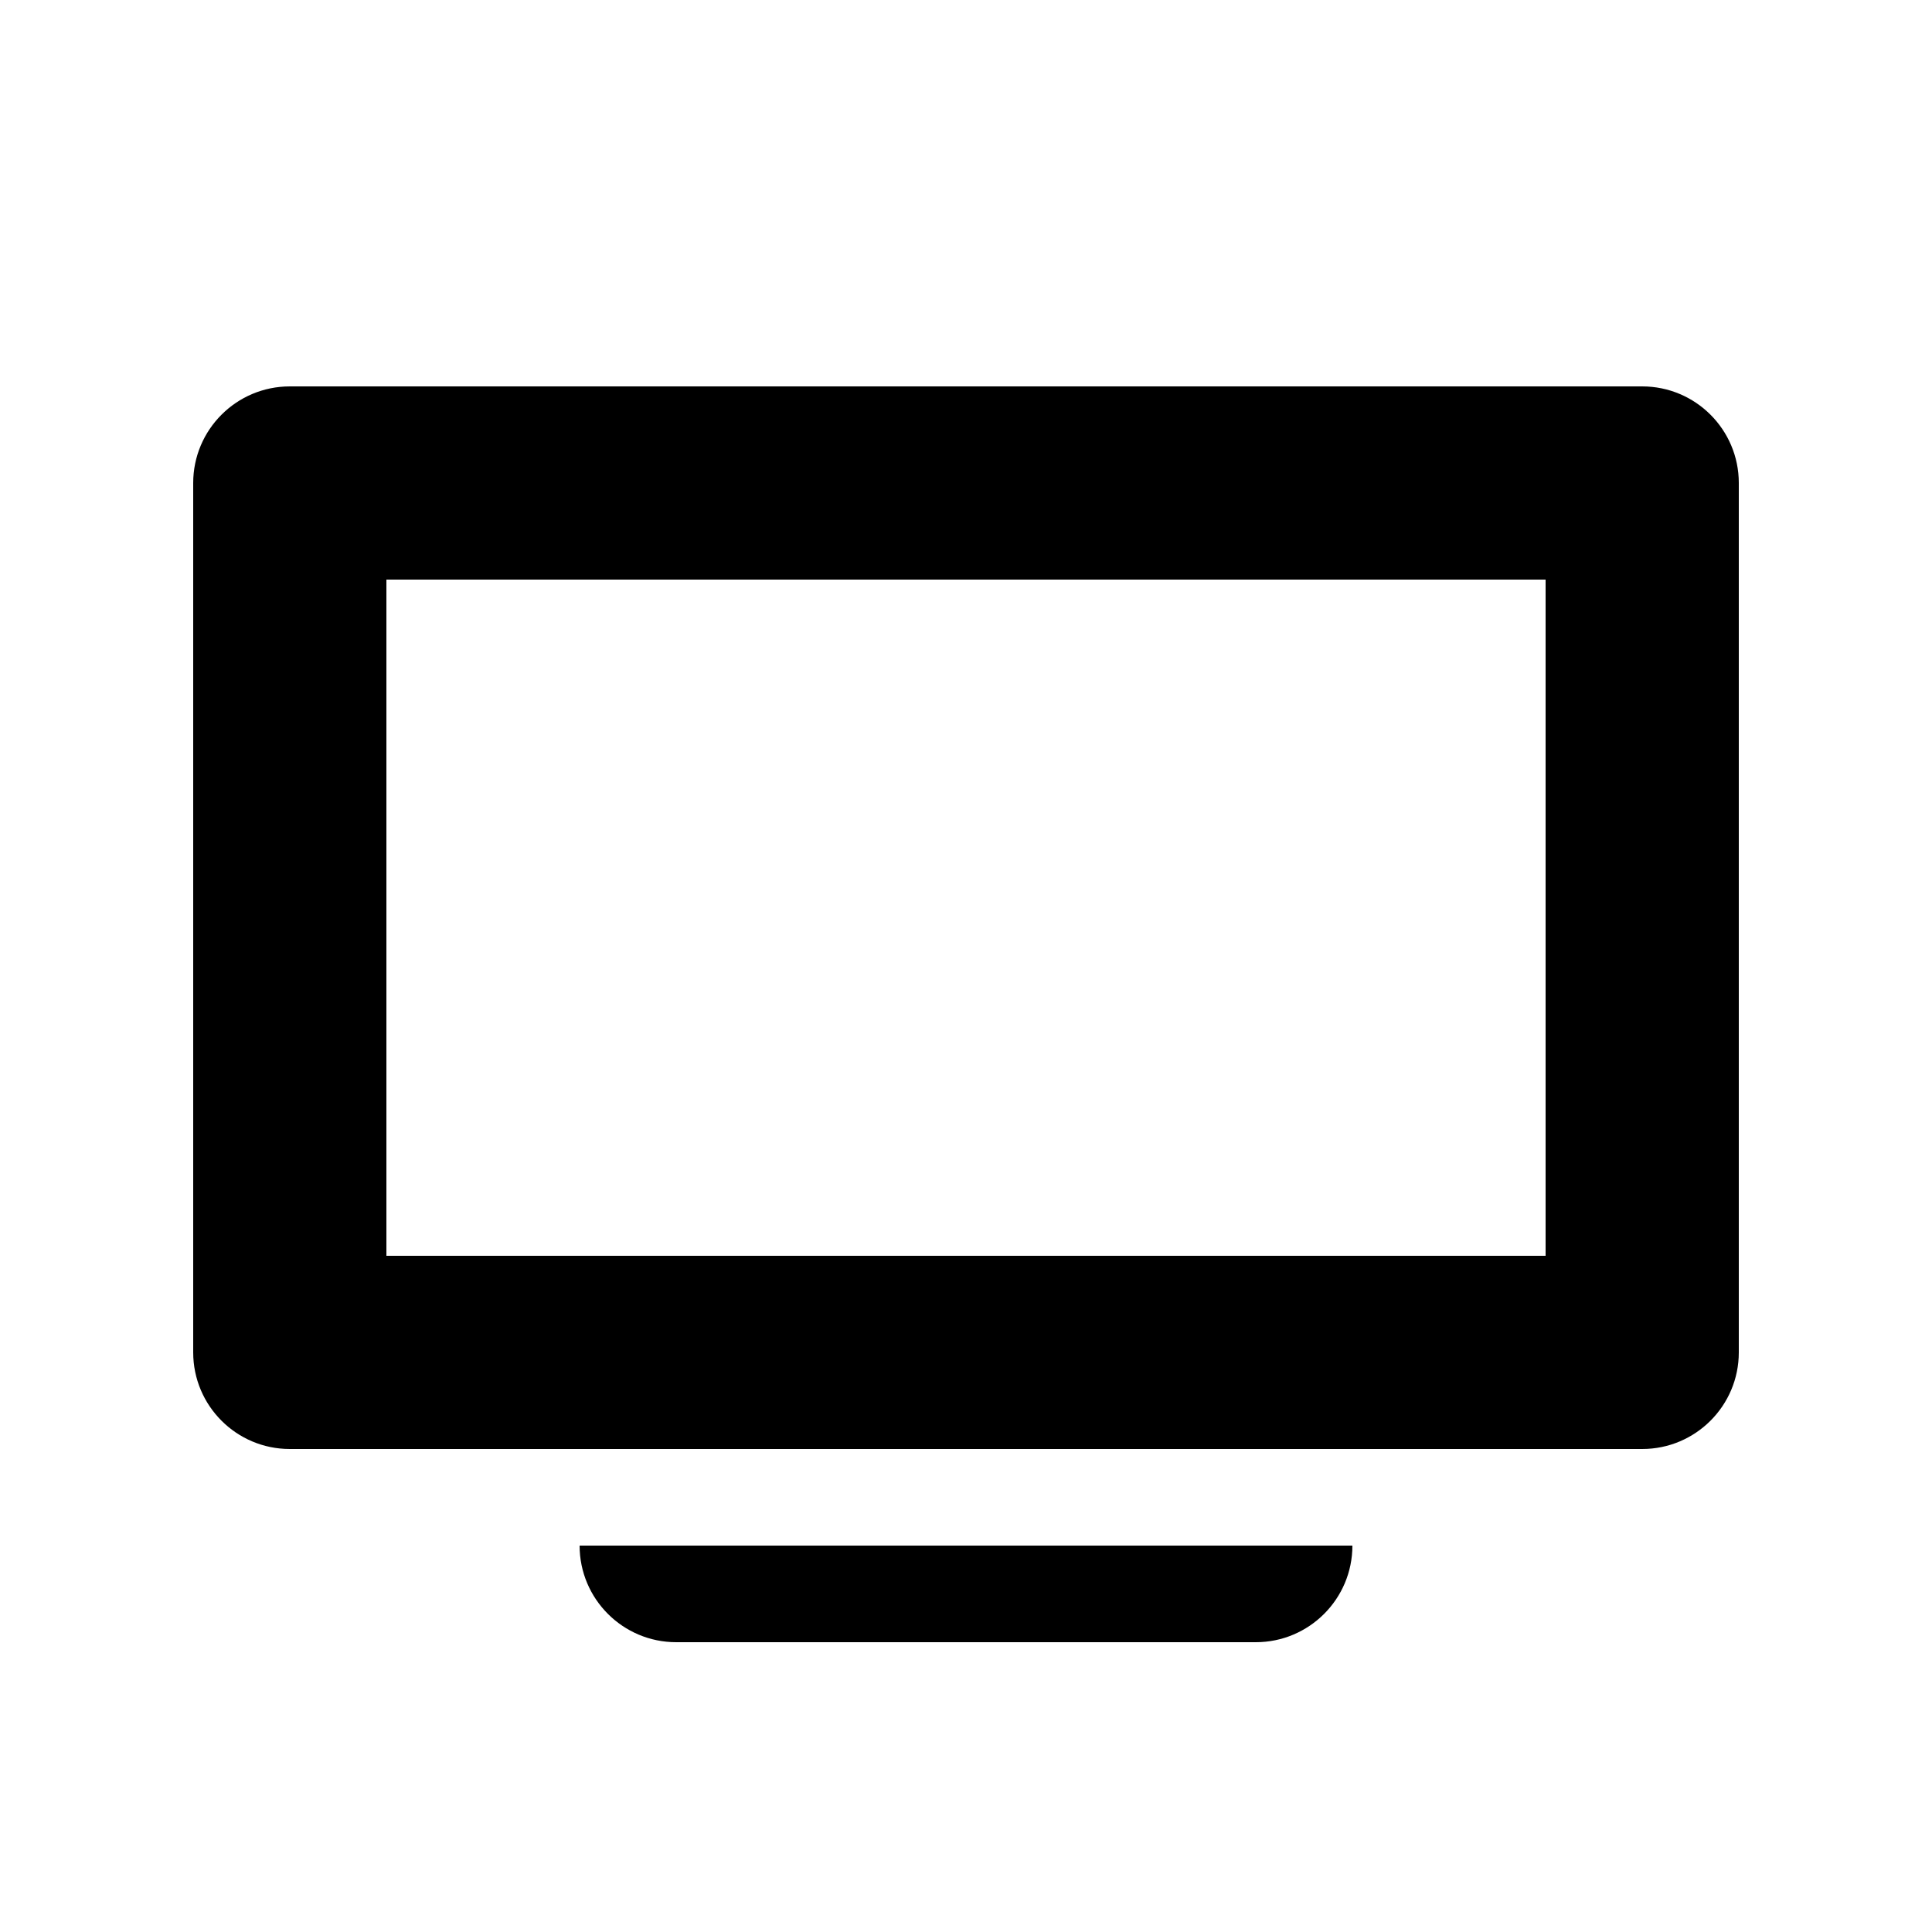
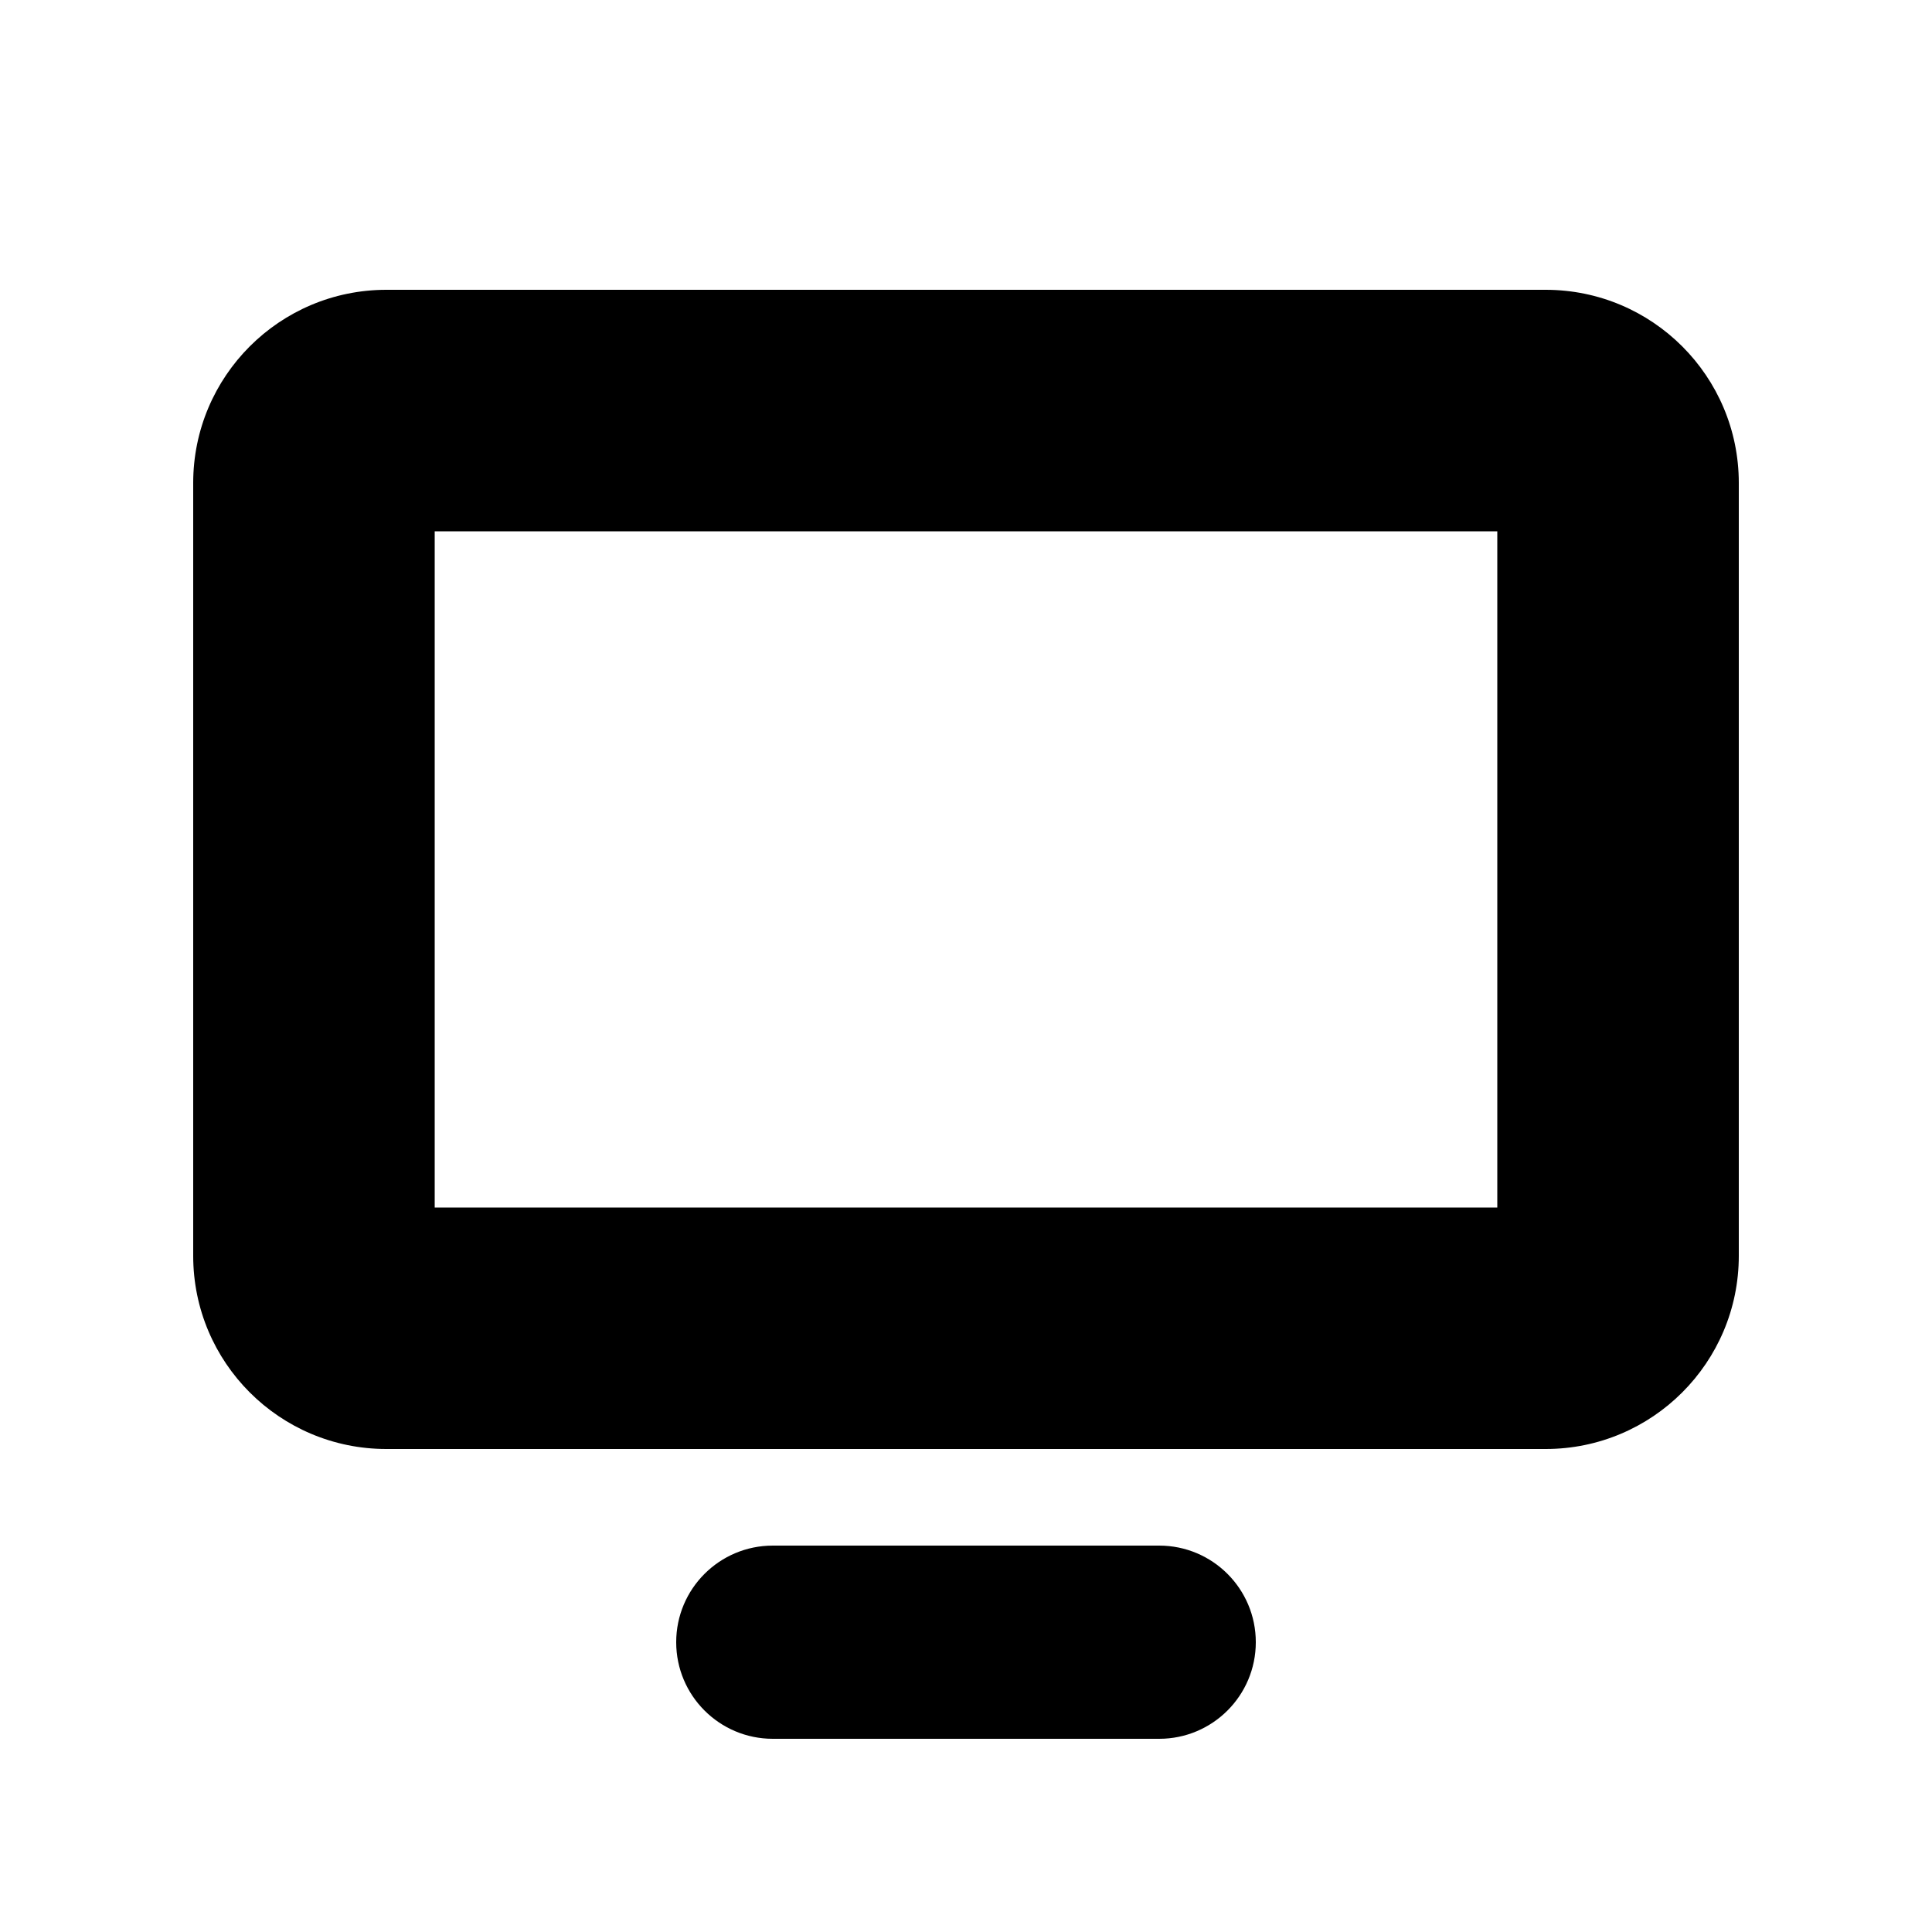
<svg xmlns="http://www.w3.org/2000/svg" width="20" height="20" viewBox="0 0 20 20" fill="none">
-   <path fill-rule="evenodd" clip-rule="evenodd" d="M2 5C2 4.448 2.448 4 3 4H17C17.552 4 18 4.448 18 5V14C18 14.552 17.552 15 17 15H3C2.448 15 2 14.552 2 14V5ZM4 6V13H16V6H4ZM7 17C6.448 17 6 16.552 6 16H14C14 16.552 13.552 17 13 17H7Z" fill="currentColor" />
+   <path fill-rule="evenodd" clip-rule="evenodd" d="M4 3C2.895 3 2 3.895 2 5V13C2 14.105 2.895 15 4 15H16C17.105 15 18 14.105 18 13V5C18 3.895 17.105 3 16 3H4ZM4.5 5.5H15.5V12.5H4.5V5.5Z" fill="currentColor" />
+   <rect x="7" y="16" width="6" height="2" rx="1" fill="currentColor" />
</svg>
